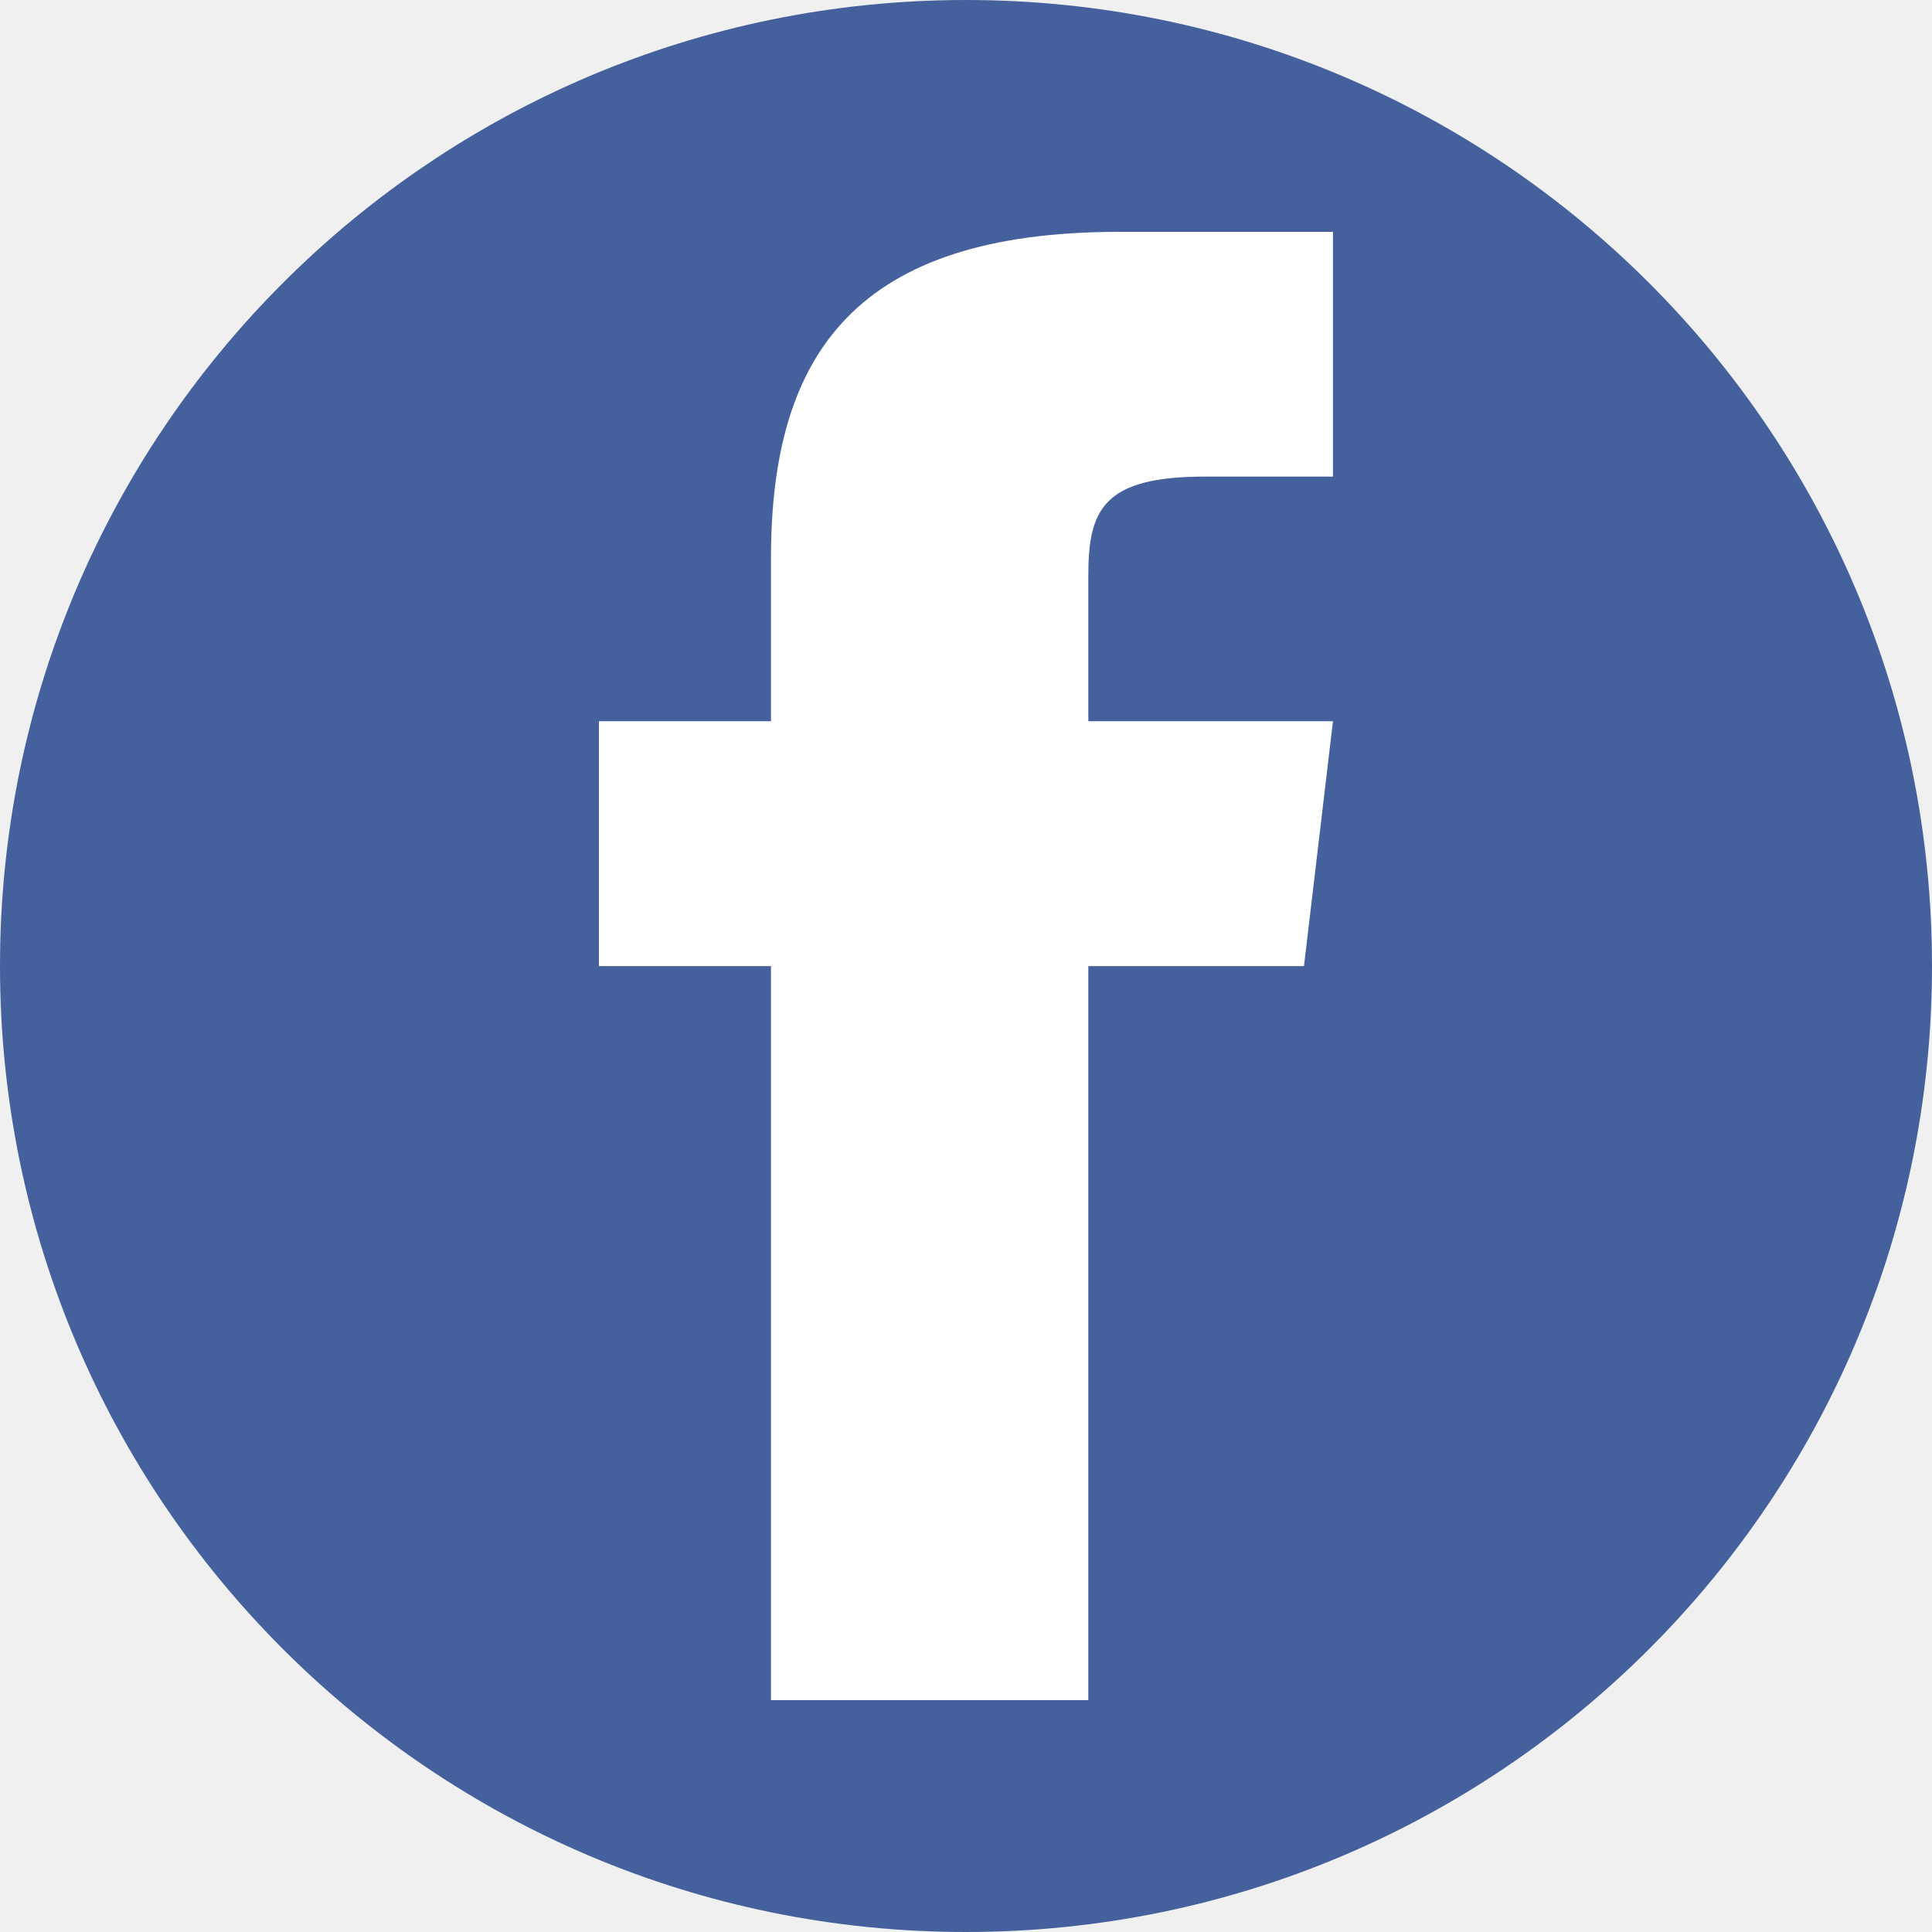
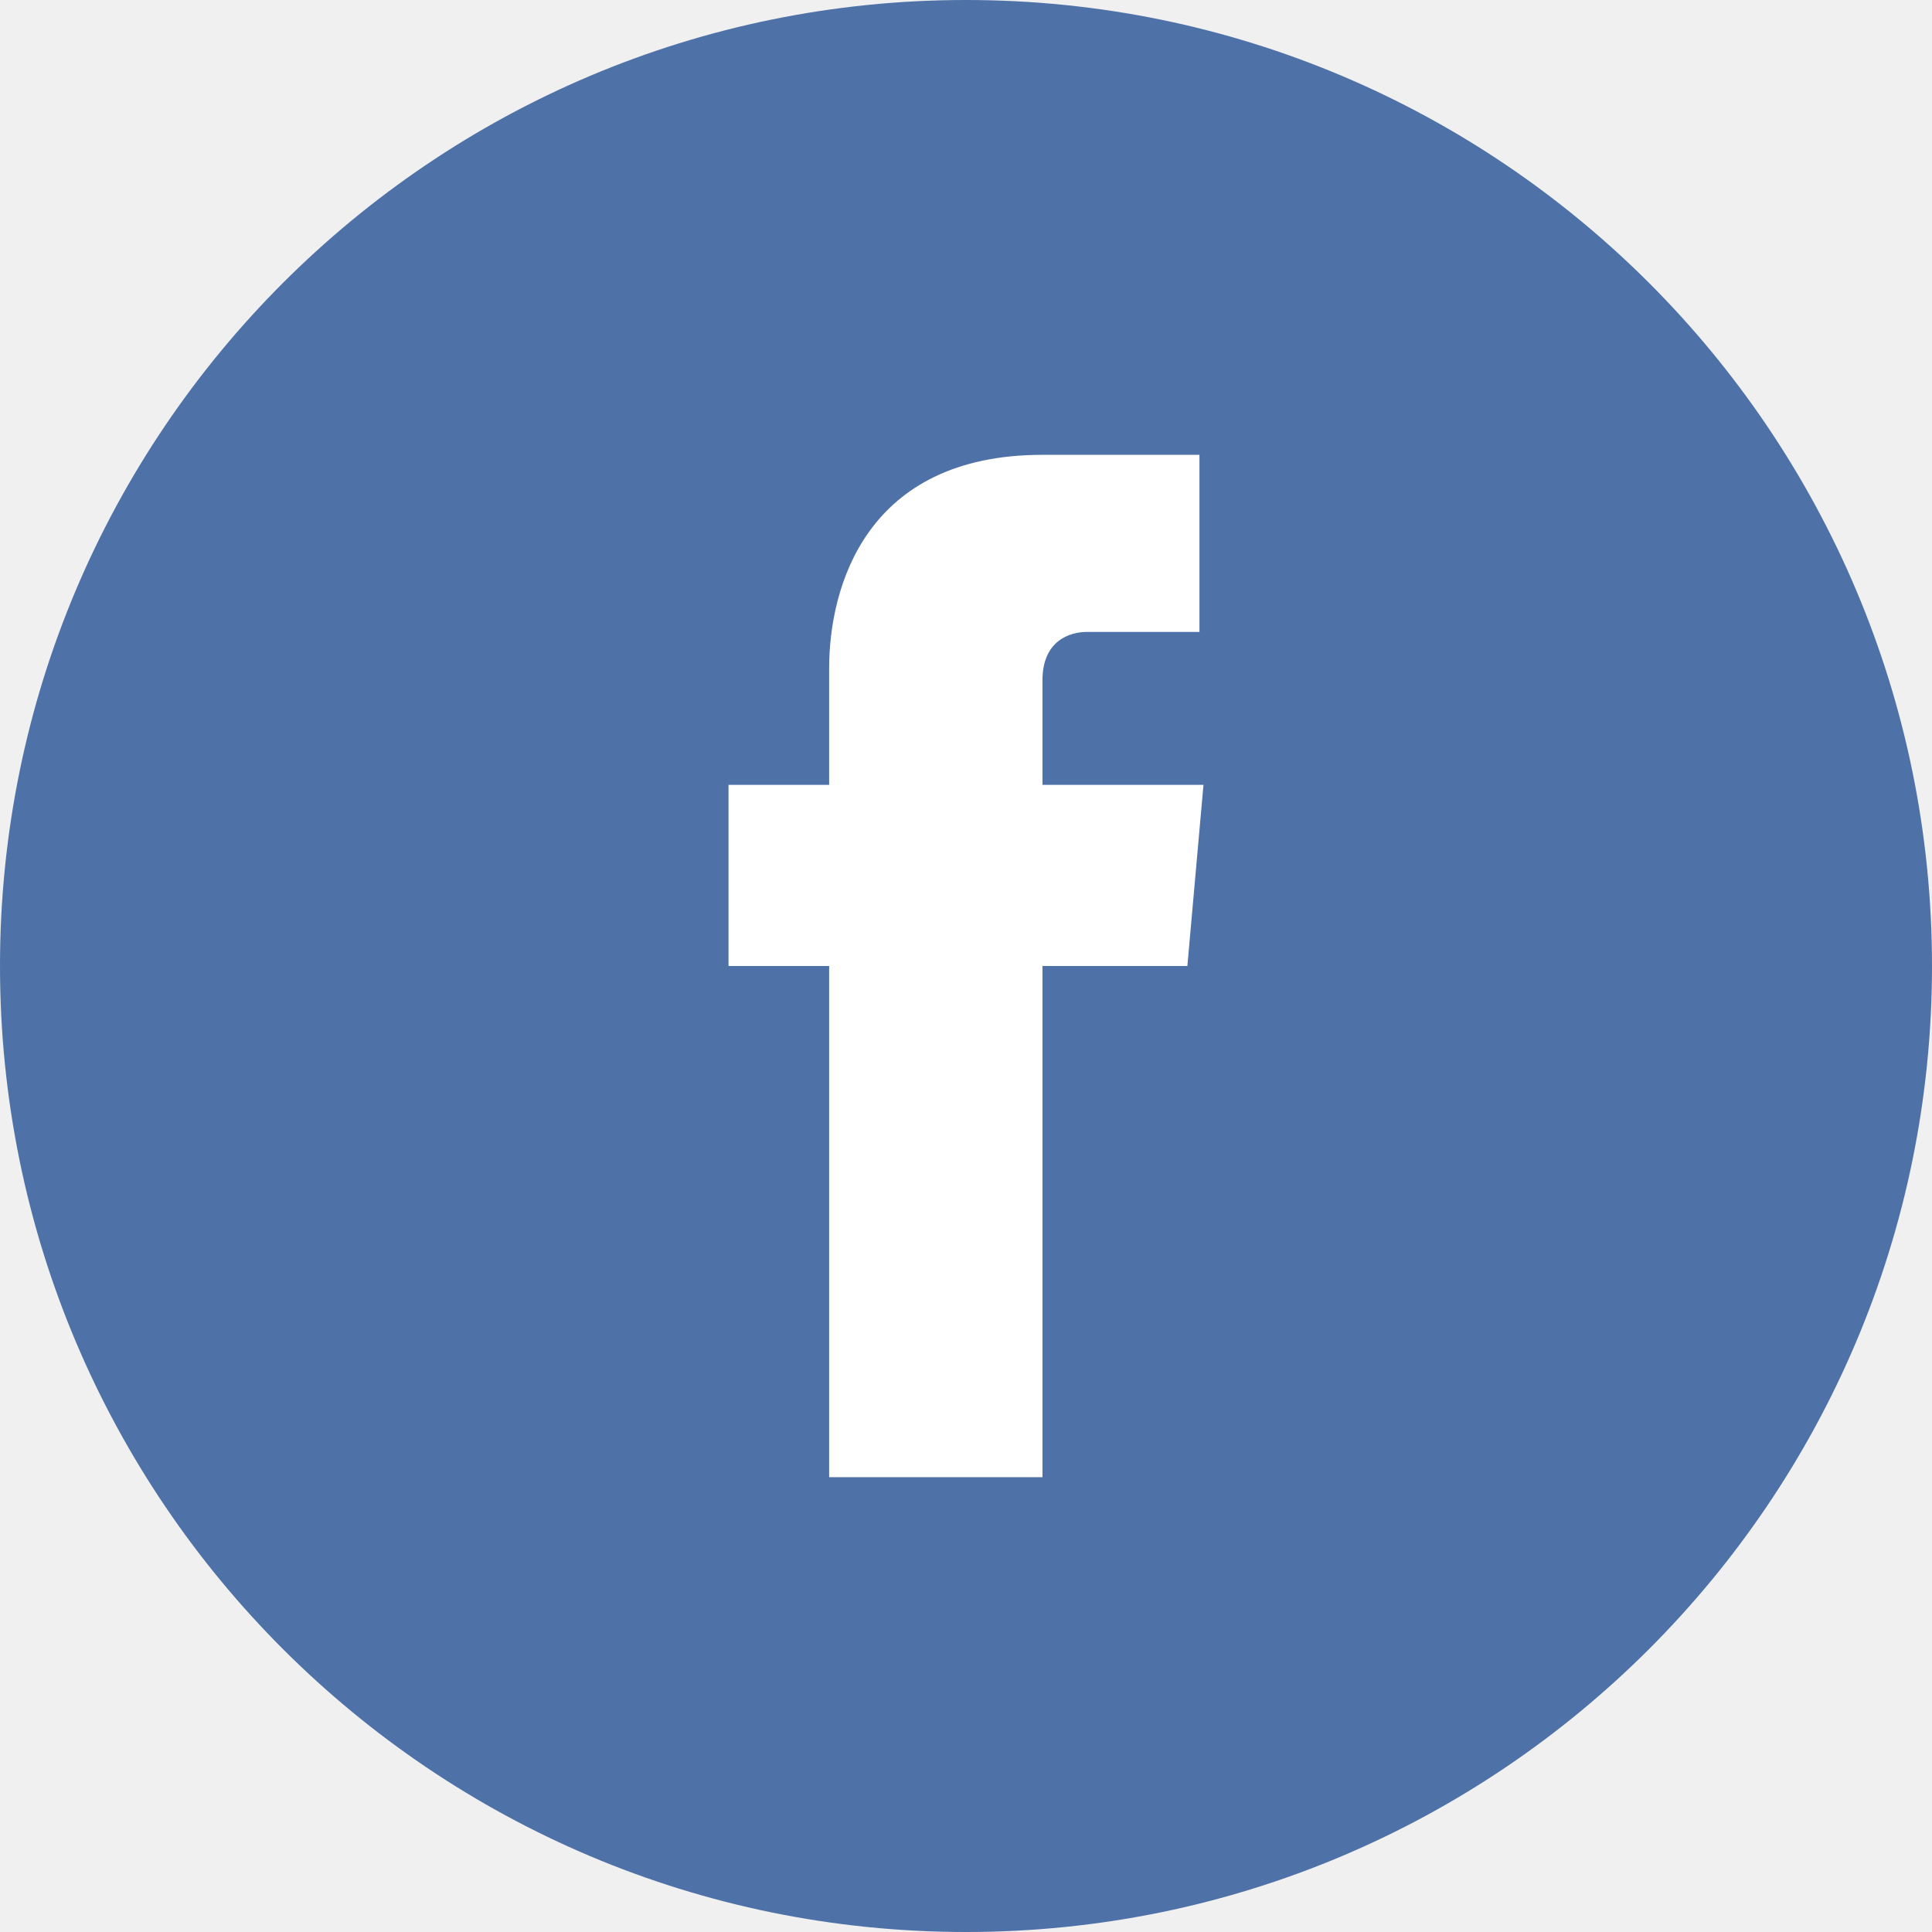
- <svg xmlns="http://www.w3.org/2000/svg" height="500" id="svg2" version="1.1" width="500">
-   <defs id="defs4" />
-   <g id="layer1" transform="translate(0,-552.3622)">
-     <rect height="500" id="rect3758-1" rx="250" ry="250" style="fill:#45619d;fill-opacity:1;stroke:none" width="500" x="0" y="552.362" />
-     <path d="M 289.688 60 C 221.903 60 199.531 91.101 199.531 144.438 L 199.531 186.656 L 155 186.656 L 155 250.031 L 199.531 250.031 L 199.531 440 L 281.656 440 L 281.656 250.031 L 337.469 250.031 L 344.969 186.656 L 281.656 186.656 L 281.656 149 C 281.656 131.98 285.391 123.344 311.812 123.344 L 344.969 123.344 L 344.969 60 L 289.688 60 z " id="rect2989-1" style="fill:#ffffff;fill-opacity:1;stroke:none" transform="translate(0,552.3622)" />
-   </g>
+ <svg xmlns="http://www.w3.org/2000/svg" enable-background="new 0 0 48 48" id="Layer_1" version="1.1" viewBox="0 0 48 48" xml:space="preserve">
+   <circle cx="24" cy="24" fill="#4E71A8" r="24" />
+   <path d="M29.9,19.5h-4v-2.6c0-1,0.7-1.2,1.1-1.2c0.5,0,2.8,0,2.8,0v-4.4l-3.9,0c-4.4,0-5.3,3.3-5.3,5.3v2.9h-2.5V24  h2.5c0,5.8,0,12.7,0,12.7h5.3c0,0,0-7,0-12.7h3.6L29.9,19.5z" fill="#FFFFFF" />
</svg>
